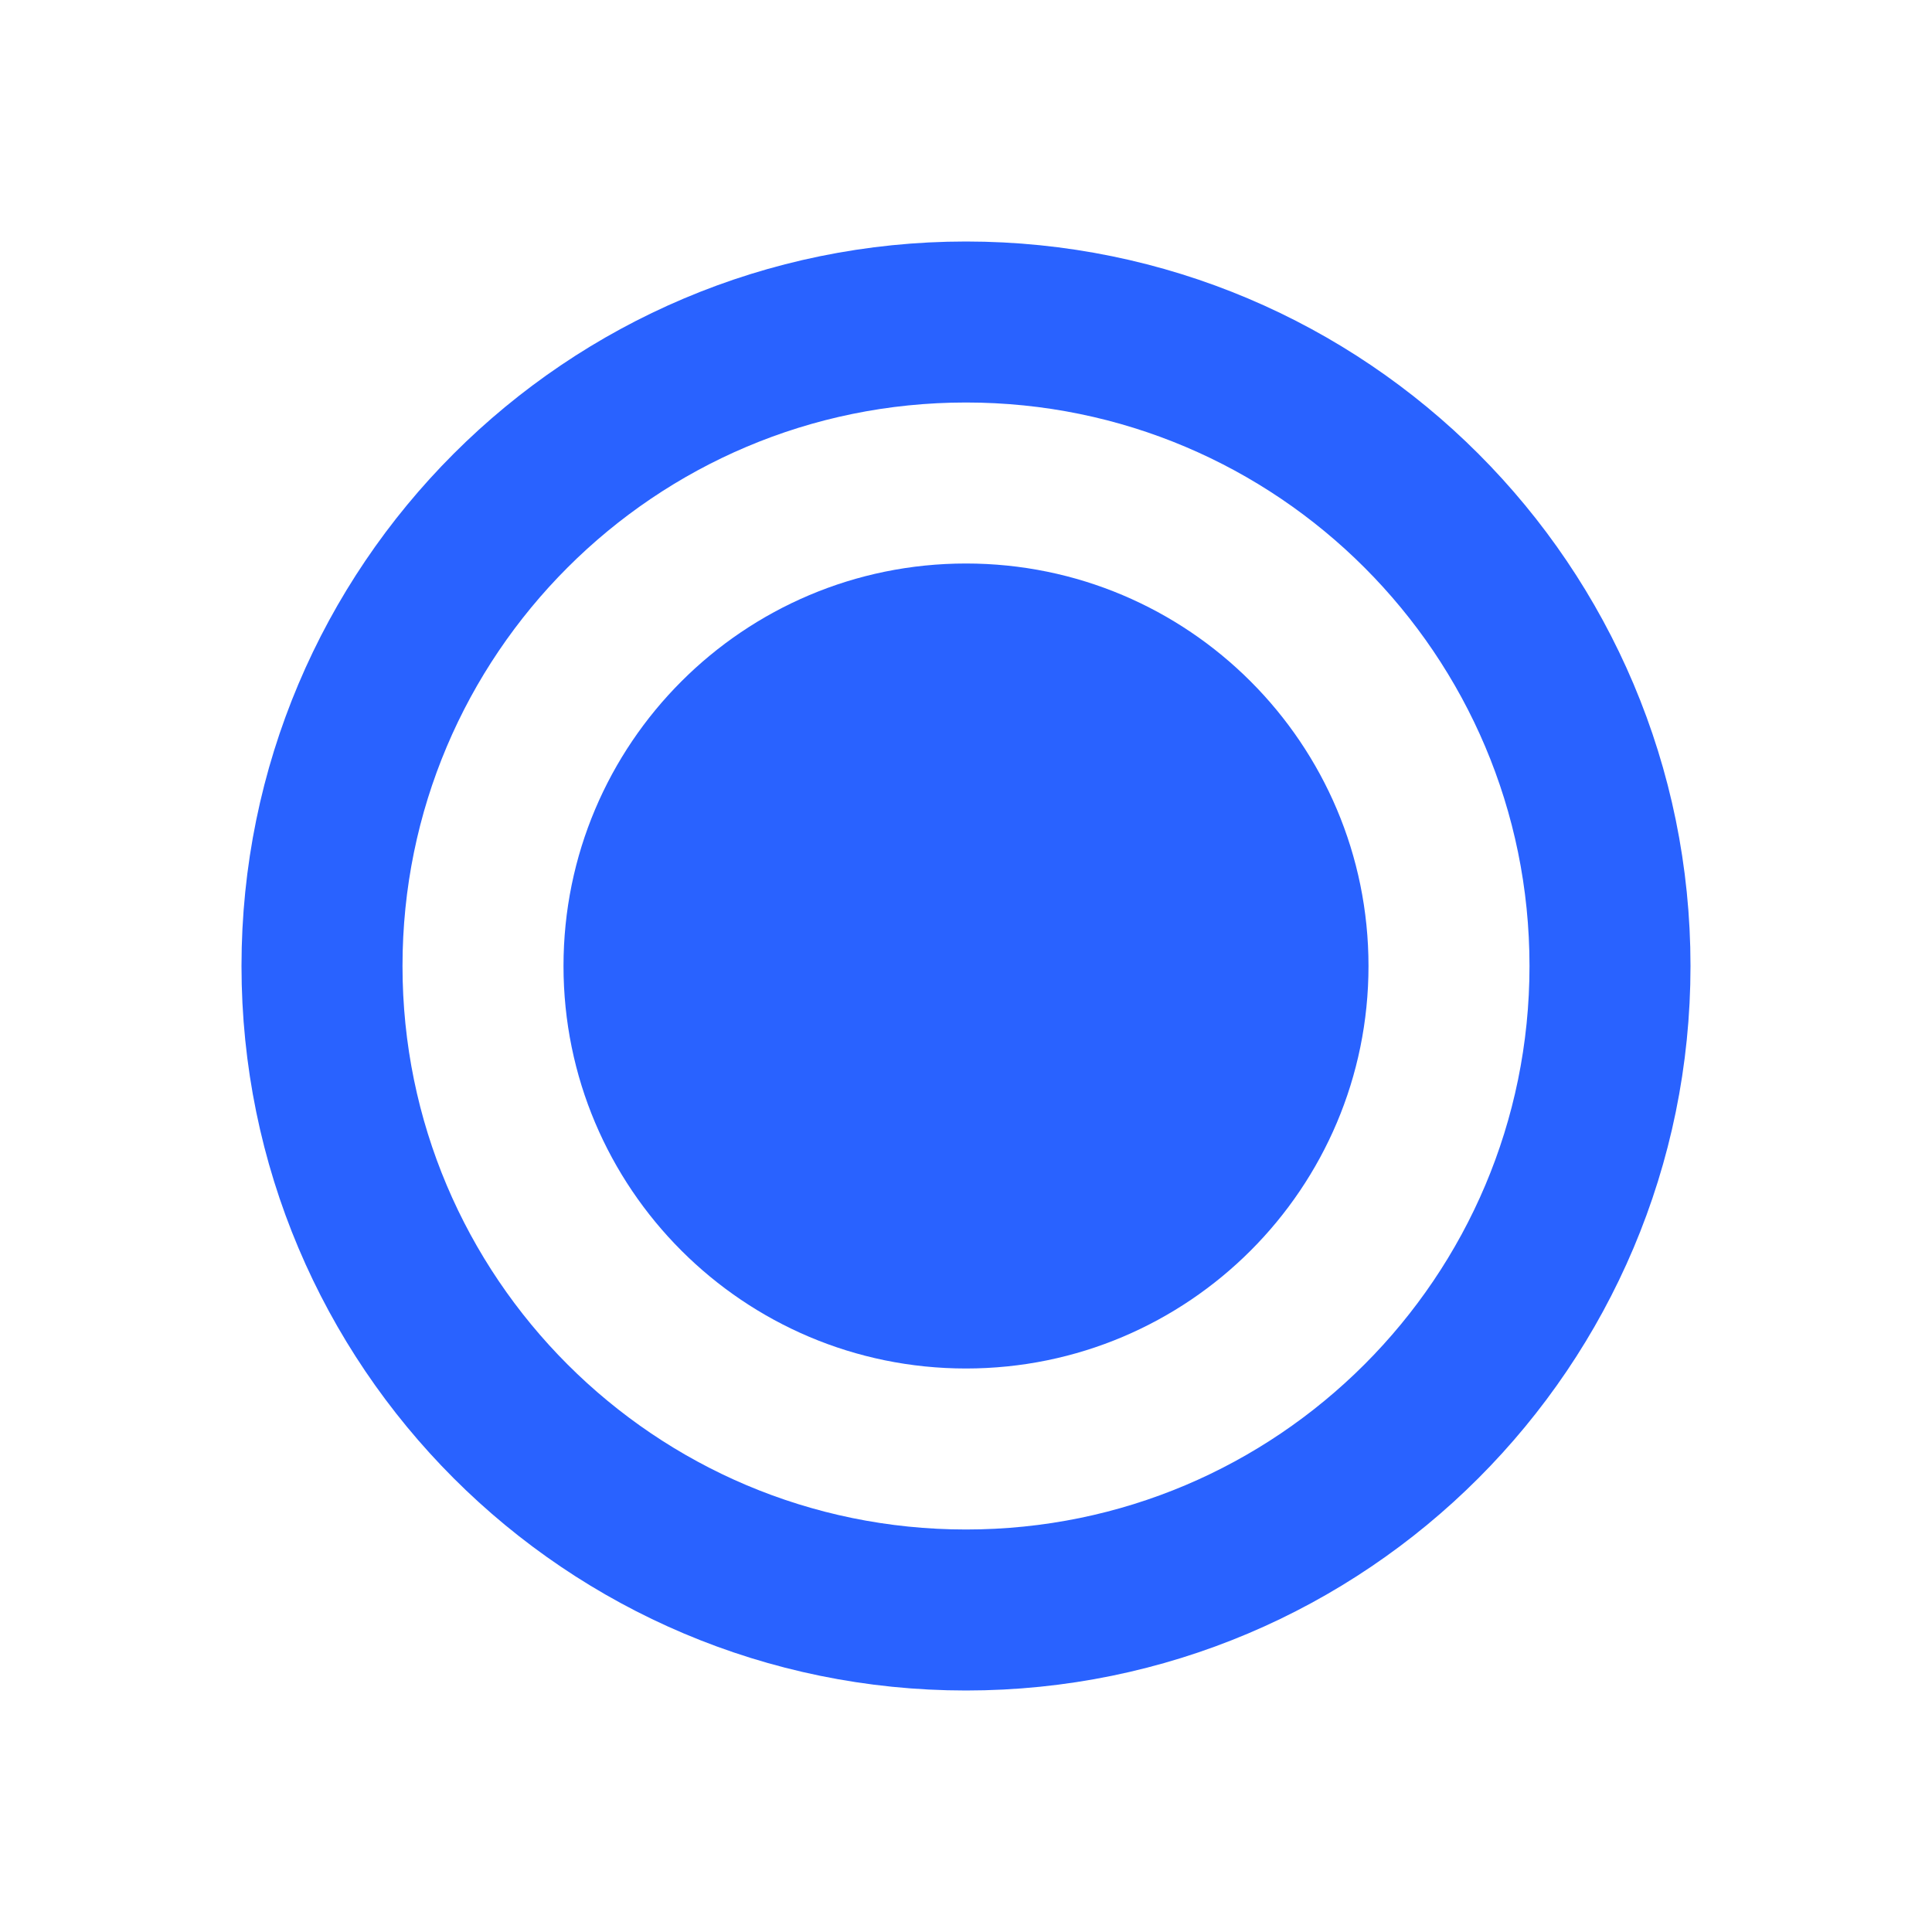
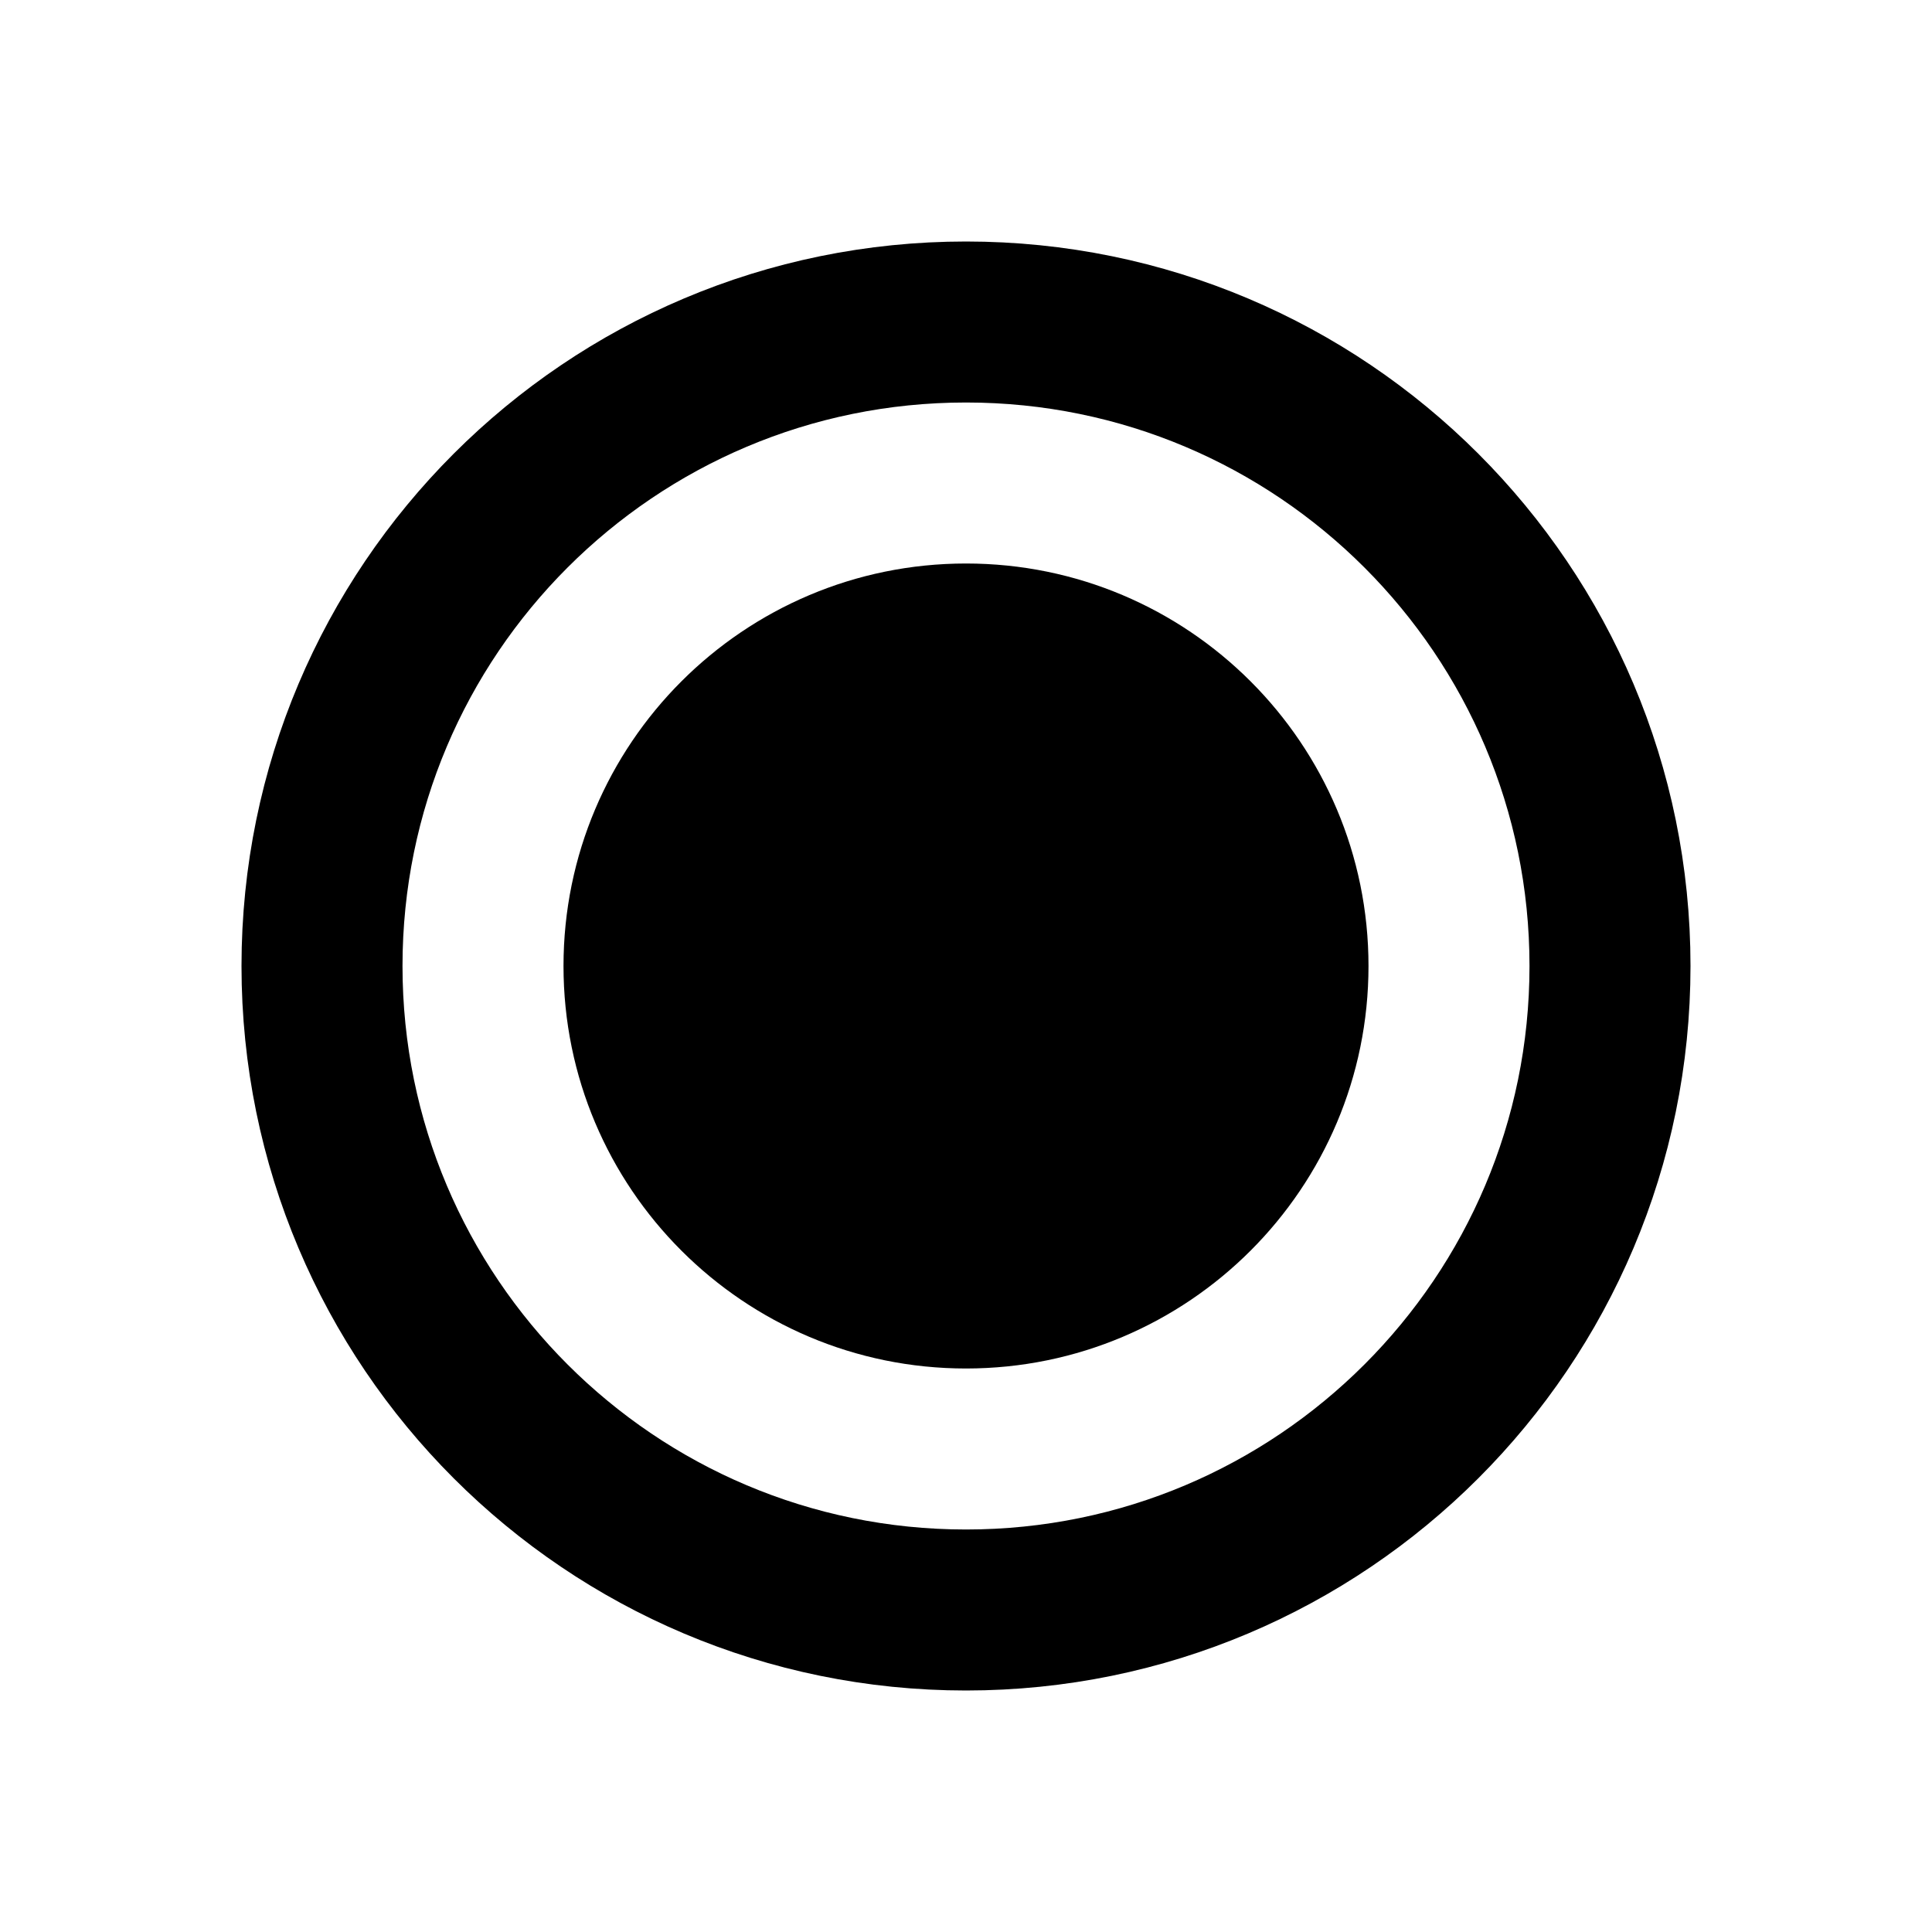
<svg xmlns="http://www.w3.org/2000/svg" width="24" height="24" viewBox="0 0 24 24" fill="none">
-   <circle cx="12" cy="12" r="8" stroke="#2962FF" stroke-width="2" />
-   <circle cx="12" cy="12" r="5" fill="#2962FF" />
+   <circle cx="12" cy="12" r="8" stroke="currentColor" stroke-width="2" />
+   <circle cx="12" cy="12" r="5" fill="currentColor" />
</svg>
